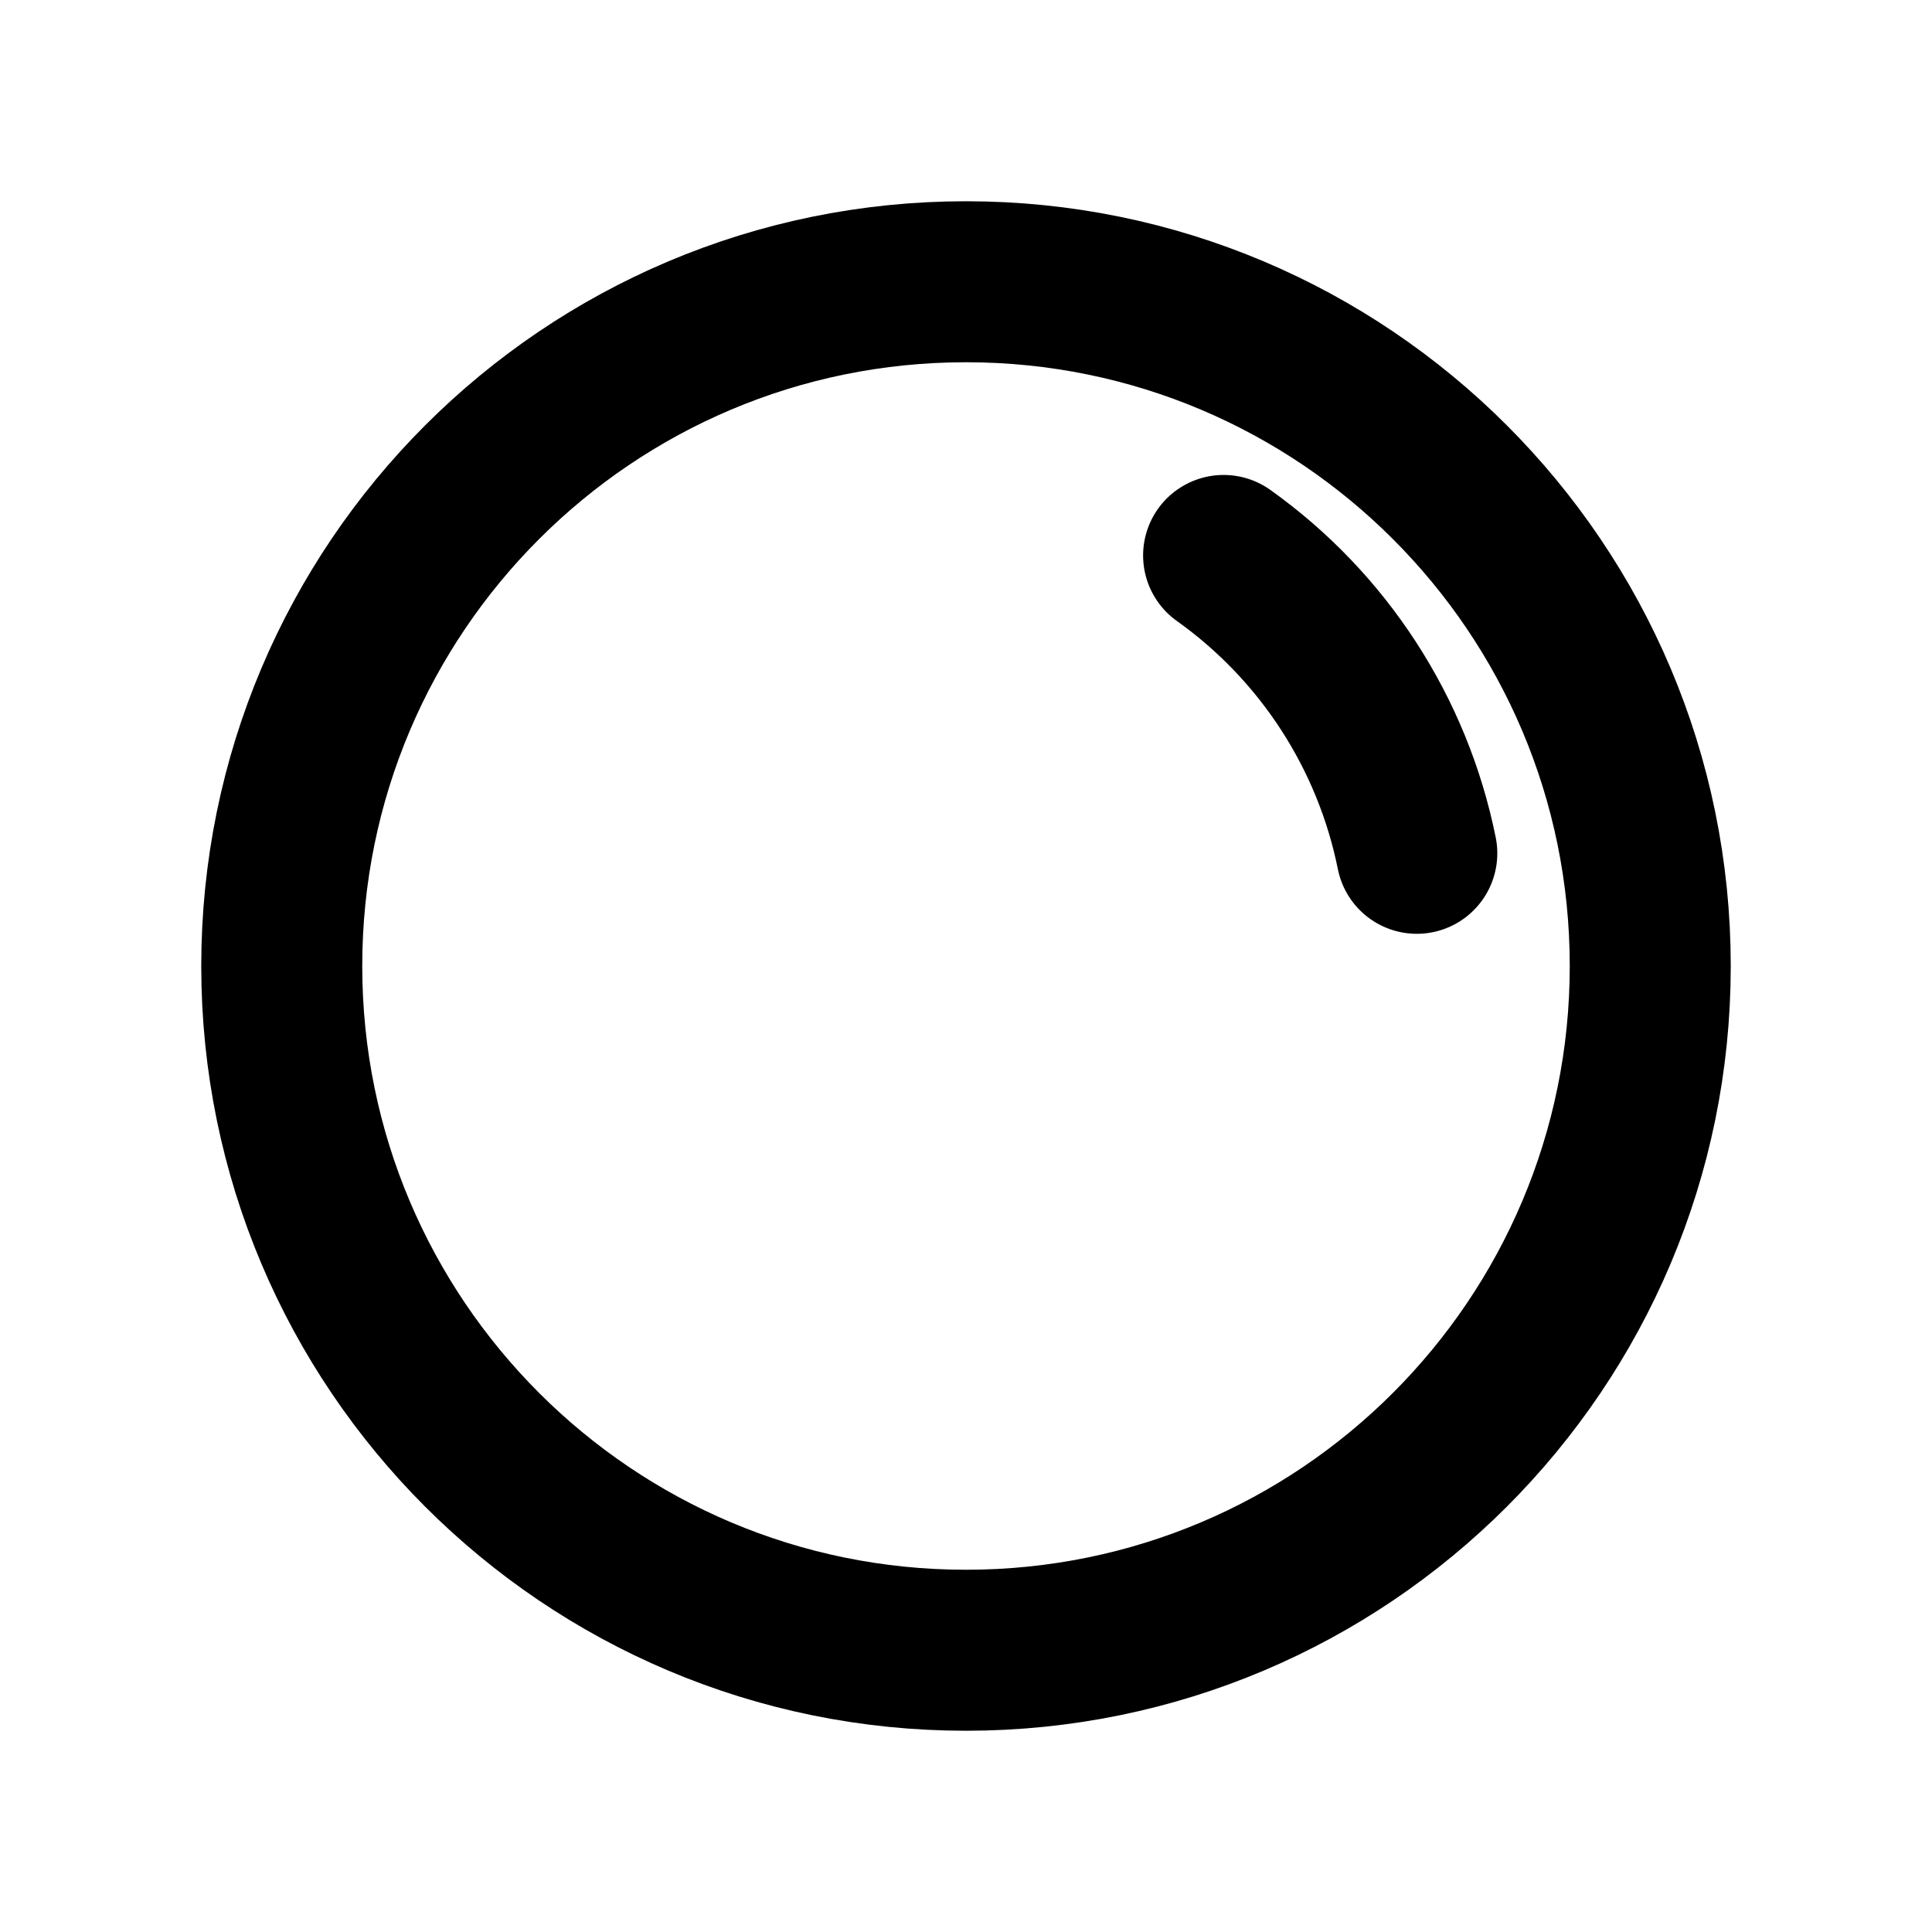
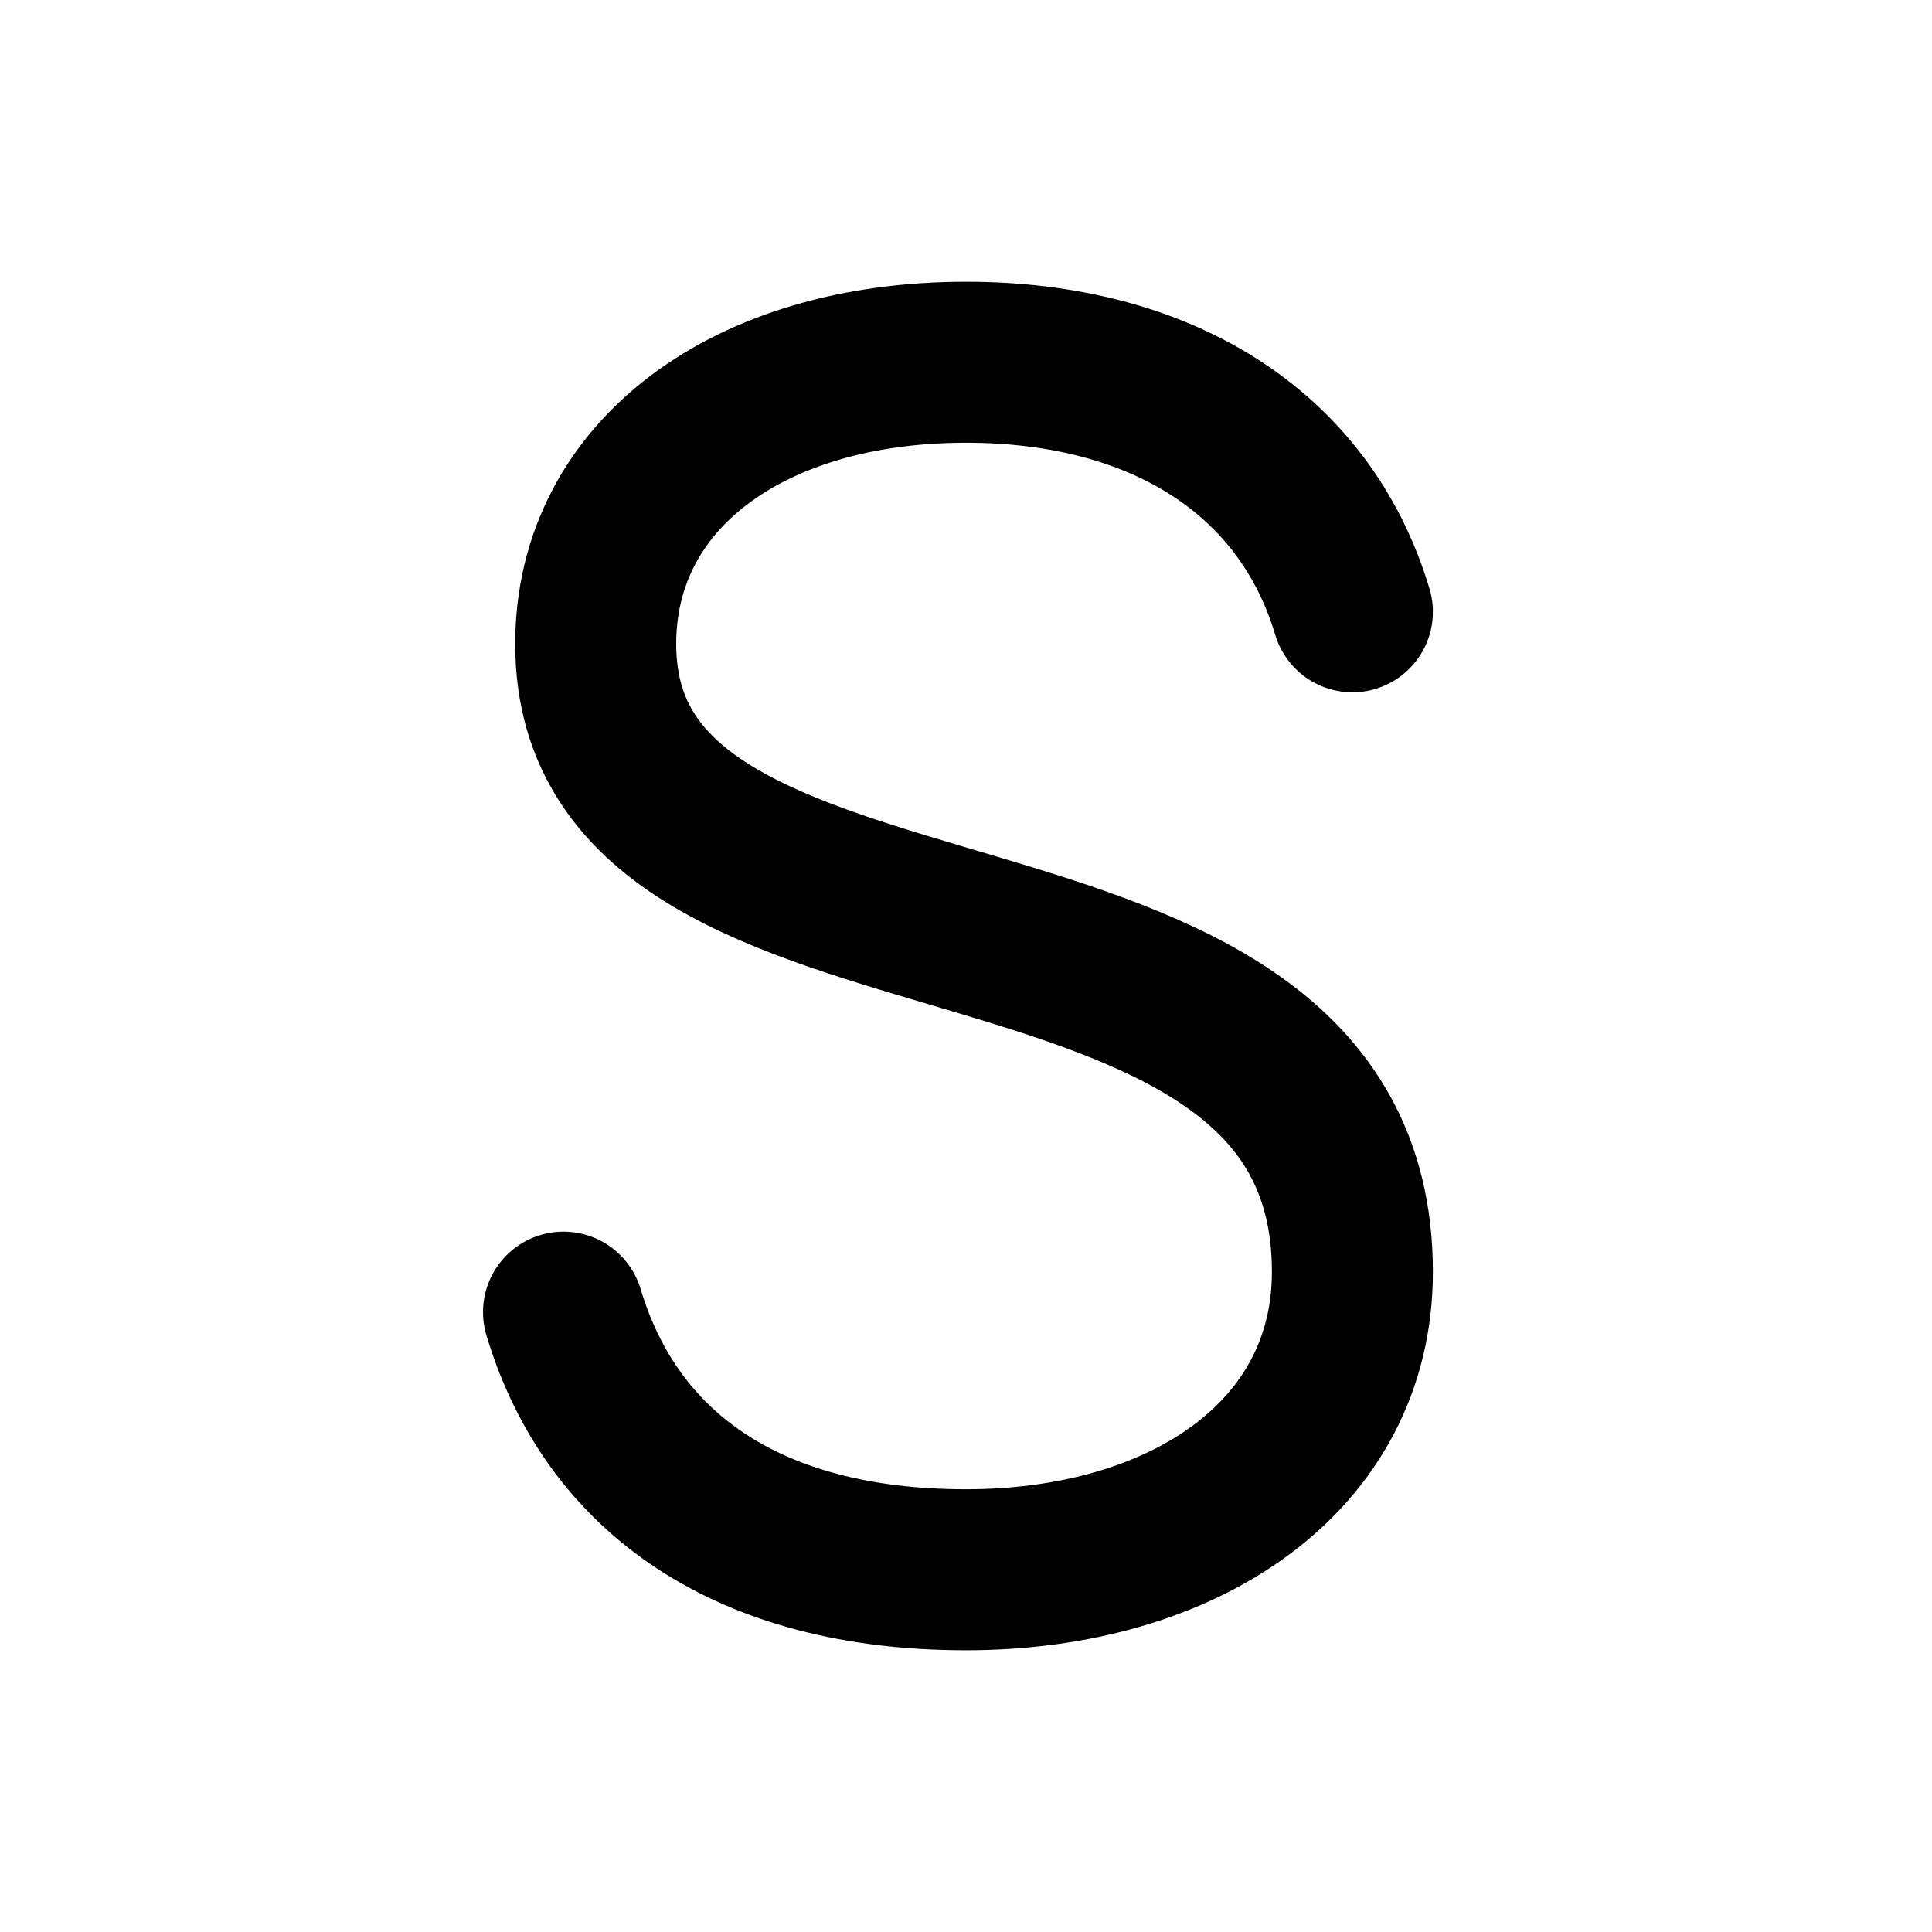
<svg xmlns="http://www.w3.org/2000/svg" viewBox="0 0 24 24" fill="none" stroke="currentColor" stroke-width="2" stroke-linecap="round" stroke-linejoin="round">
-   <circle cx="12" cy="12" r="8.5" />
-   <path d="M15.2 6.9A6 6 0 0 1 17.6 10.6" />
+   <path d="M16.8 7.6C16.2 5.6 14.4 4.5 12 4.5C9.3 4.5 7.4 5.9 7.4 8C7.4 12.6 16.8 10.4 16.8 15.8C16.8 18.1 14.7 19.5 12 19.5C9.3 19.5 7.6 18.3 7 16.3" />
</svg>
